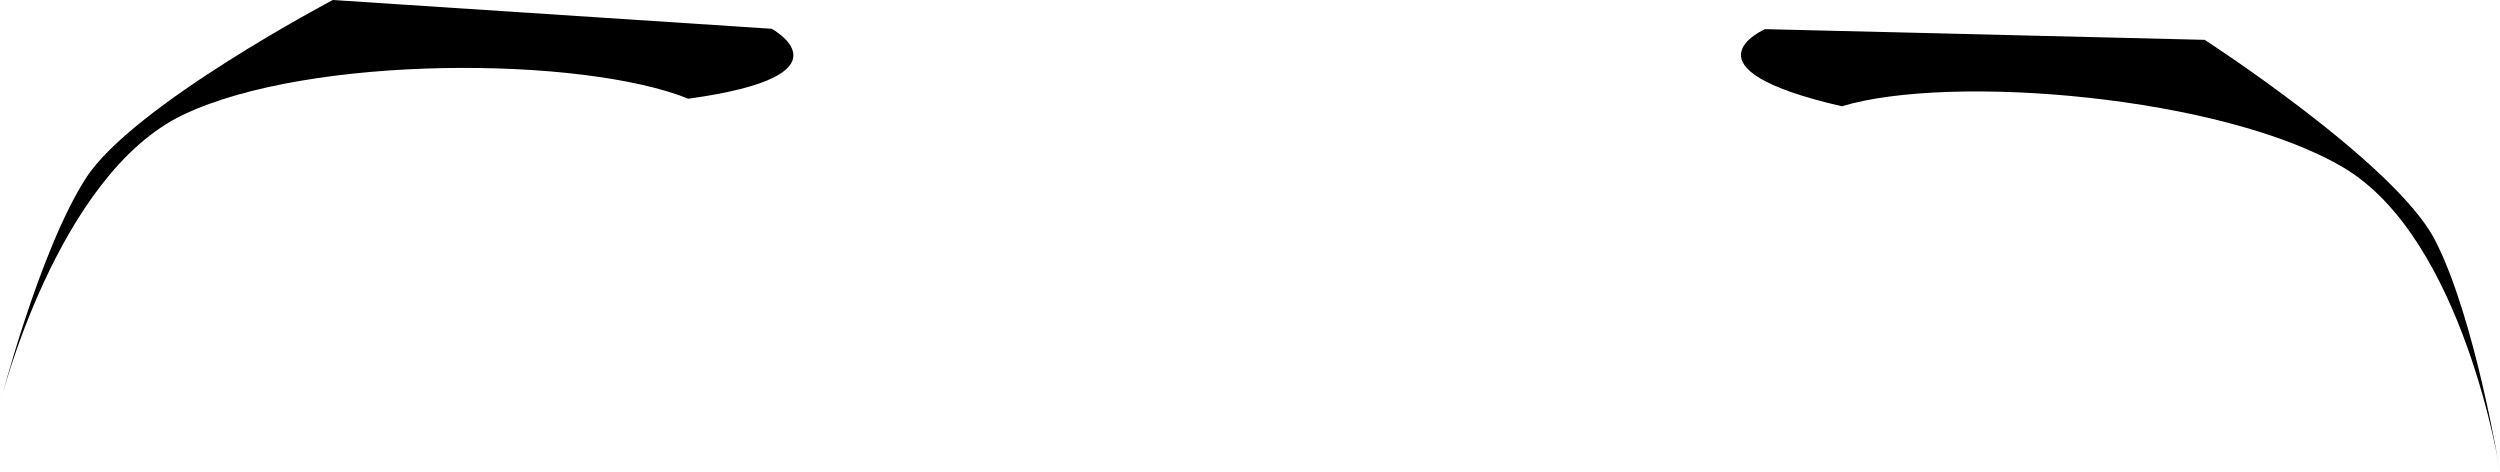
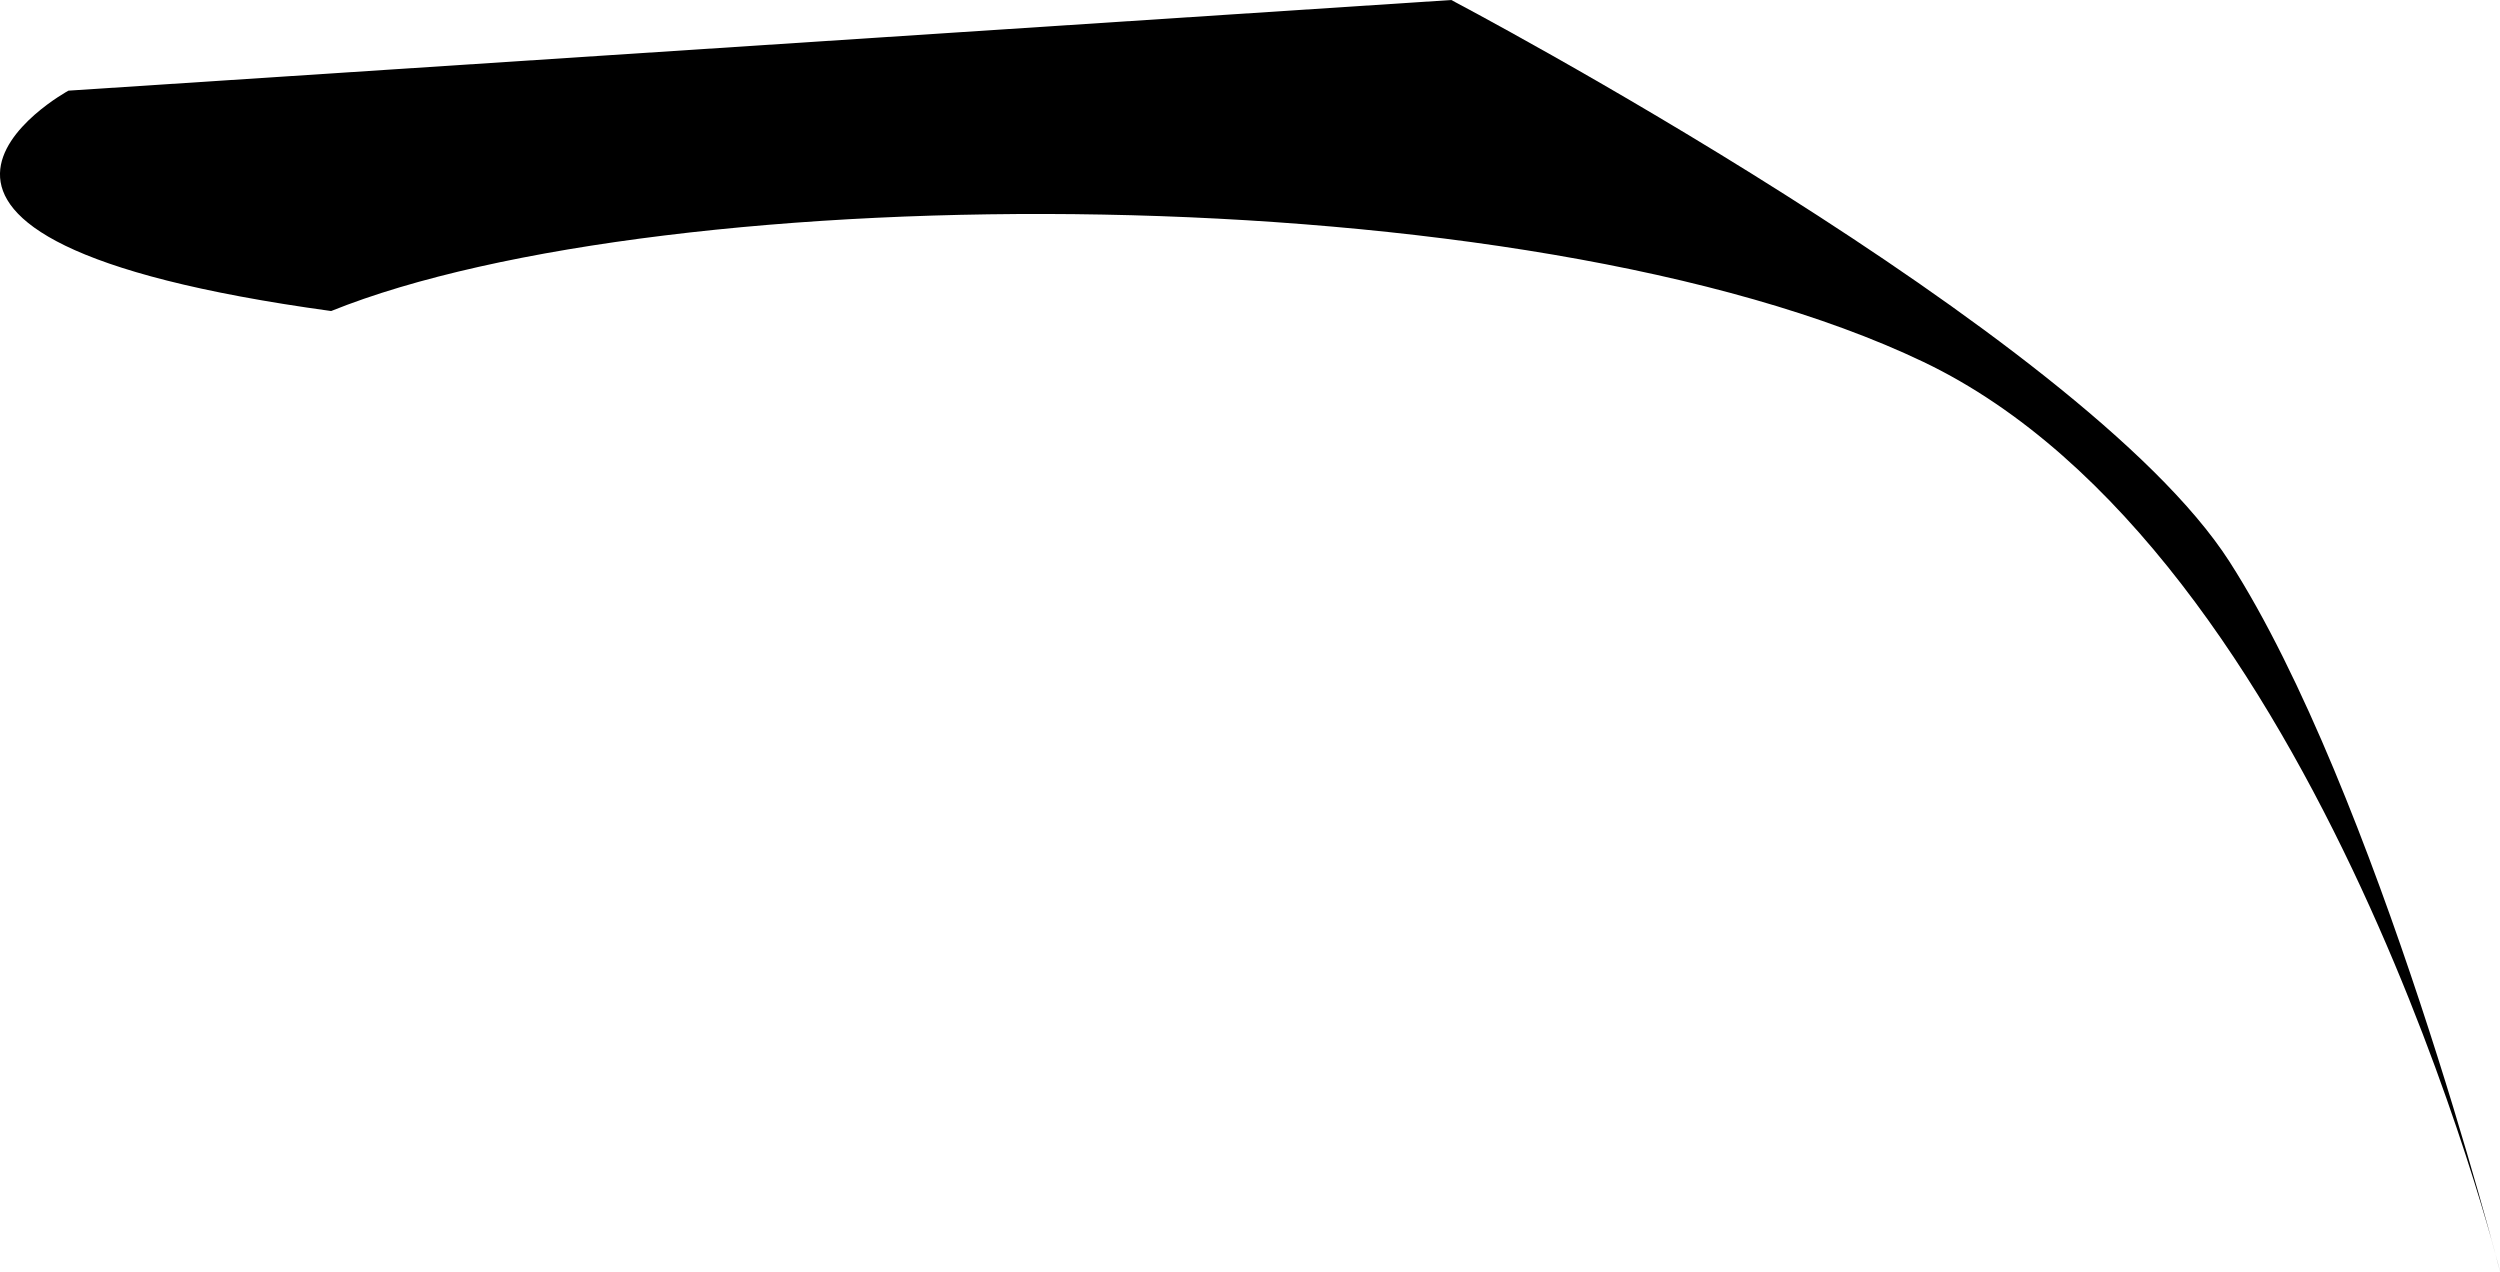
- <svg xmlns="http://www.w3.org/2000/svg" width="403.066" height="76.016" id="svg4392" version="1.1">
+ <svg xmlns="http://www.w3.org/2000/svg" width="127.917" height="65.046" id="svg4392" version="1.1">
  <defs id="defs4394">
    </defs>
  <g id="layer1" transform="translate(-421.6191,-404.4816)">
-     <g transform="translate(-1445.302,-1341.228)" style="display:inline" id="g4114">
-       <path id="path6580" d="m 1866.921,1810.755 c 0,0 9.107,-36.785 29.509,-46.531 20.403,-9.746 64.395,-9.481 81.465,-2.6 27.263,-3.746 13.44,-11.276 13.44,-11.276 l -70.755,-4.638 c 0,0 -32.269,16.982 -39.813,28.73 -7.544,11.748 -13.845,36.316 -13.845,36.316 z" style="fill:#000000;fill-rule:evenodd;stroke:none" />
-       <path id="path6580-9" d="m 2269.987,1821.726 c 0,0 -5.772,-37.453 -25.218,-48.989 -19.447,-11.536 -63.286,-15.216 -80.903,-9.893 -26.817,-6.175 -12.375,-12.435 -12.375,-12.435 l 70.886,1.724 c 0,0 30.616,19.807 37.077,32.184 6.46,12.377 10.534,37.41 10.534,37.41 z" style="fill:#000000;fill-rule:evenodd;stroke:none" />
-     </g>
+     <path style="fill:#000000;fill-rule:evenodd;stroke:none" d="m 549.536,469.527 c 0,0 -9.107,-36.785 -29.509,-46.531 -20.403,-9.746 -64.395,-9.481 -81.465,-2.6 -27.263,-3.746 -13.44,-11.276 -13.44,-11.276 l 70.755,-4.638 c 0,0 32.269,16.982 39.813,28.73 7.544,11.748 13.845,36.316 13.845,36.316 z" id="path6580" />
  </g>
</svg>
